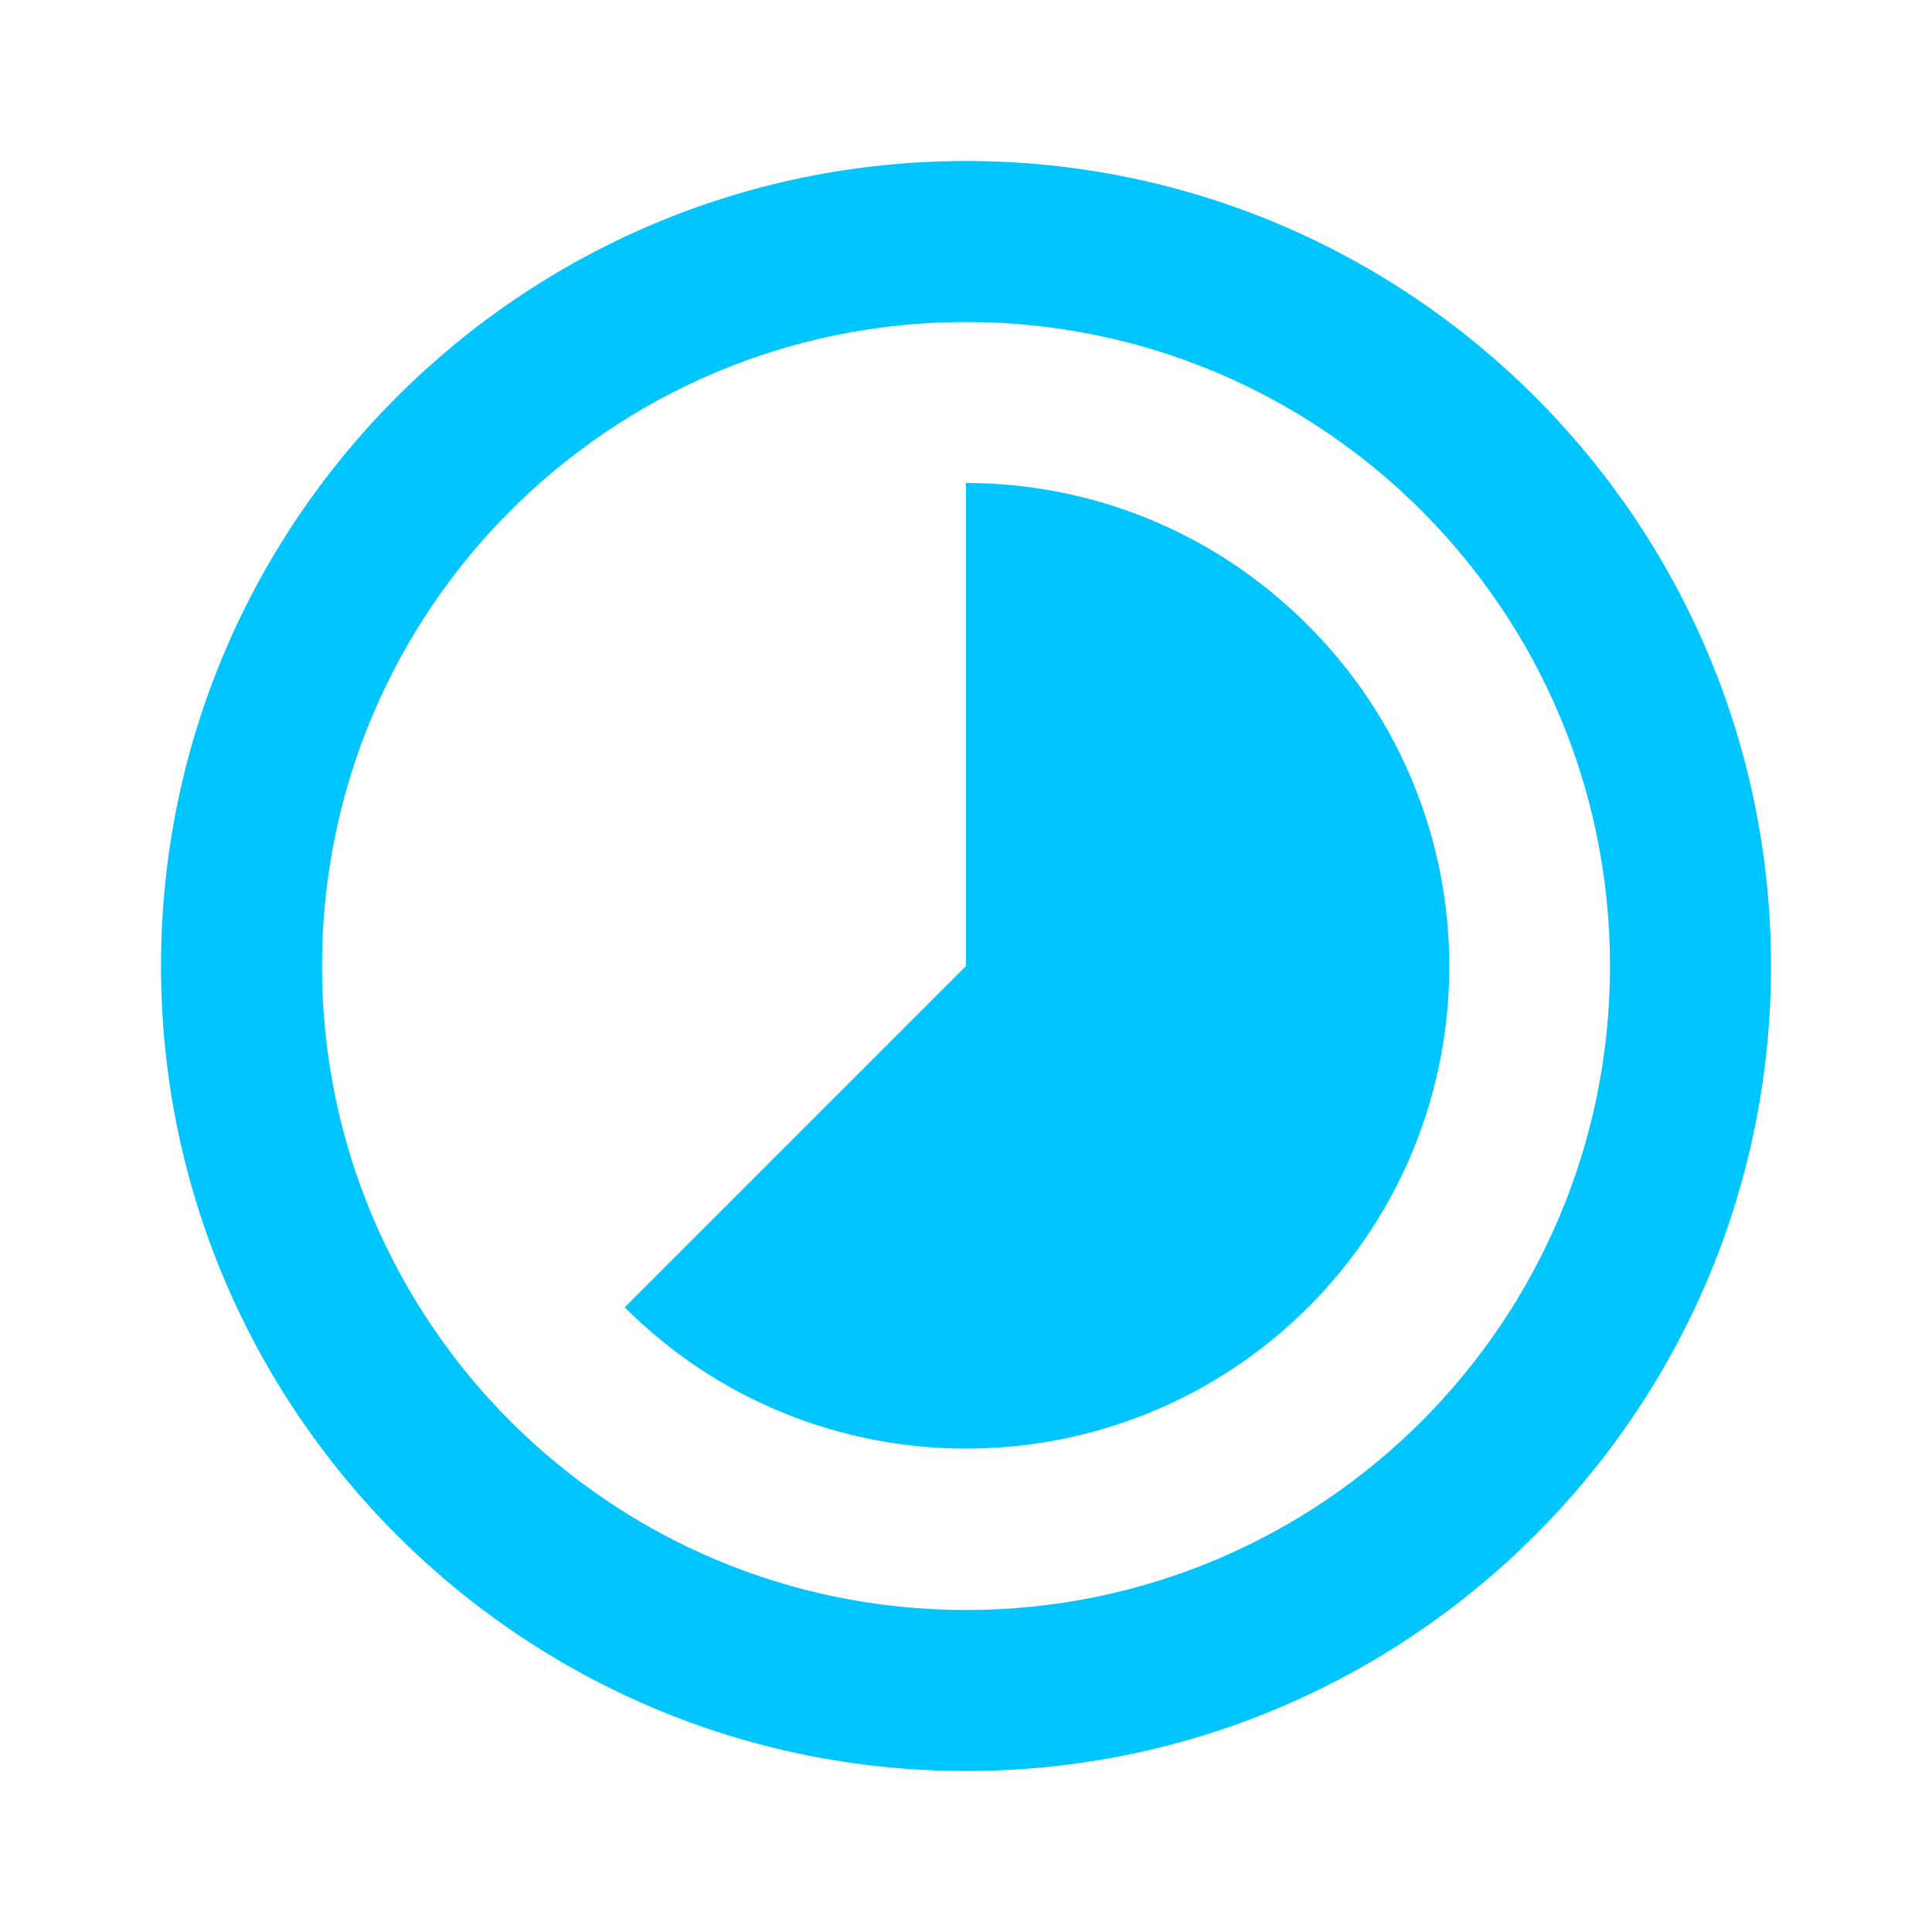
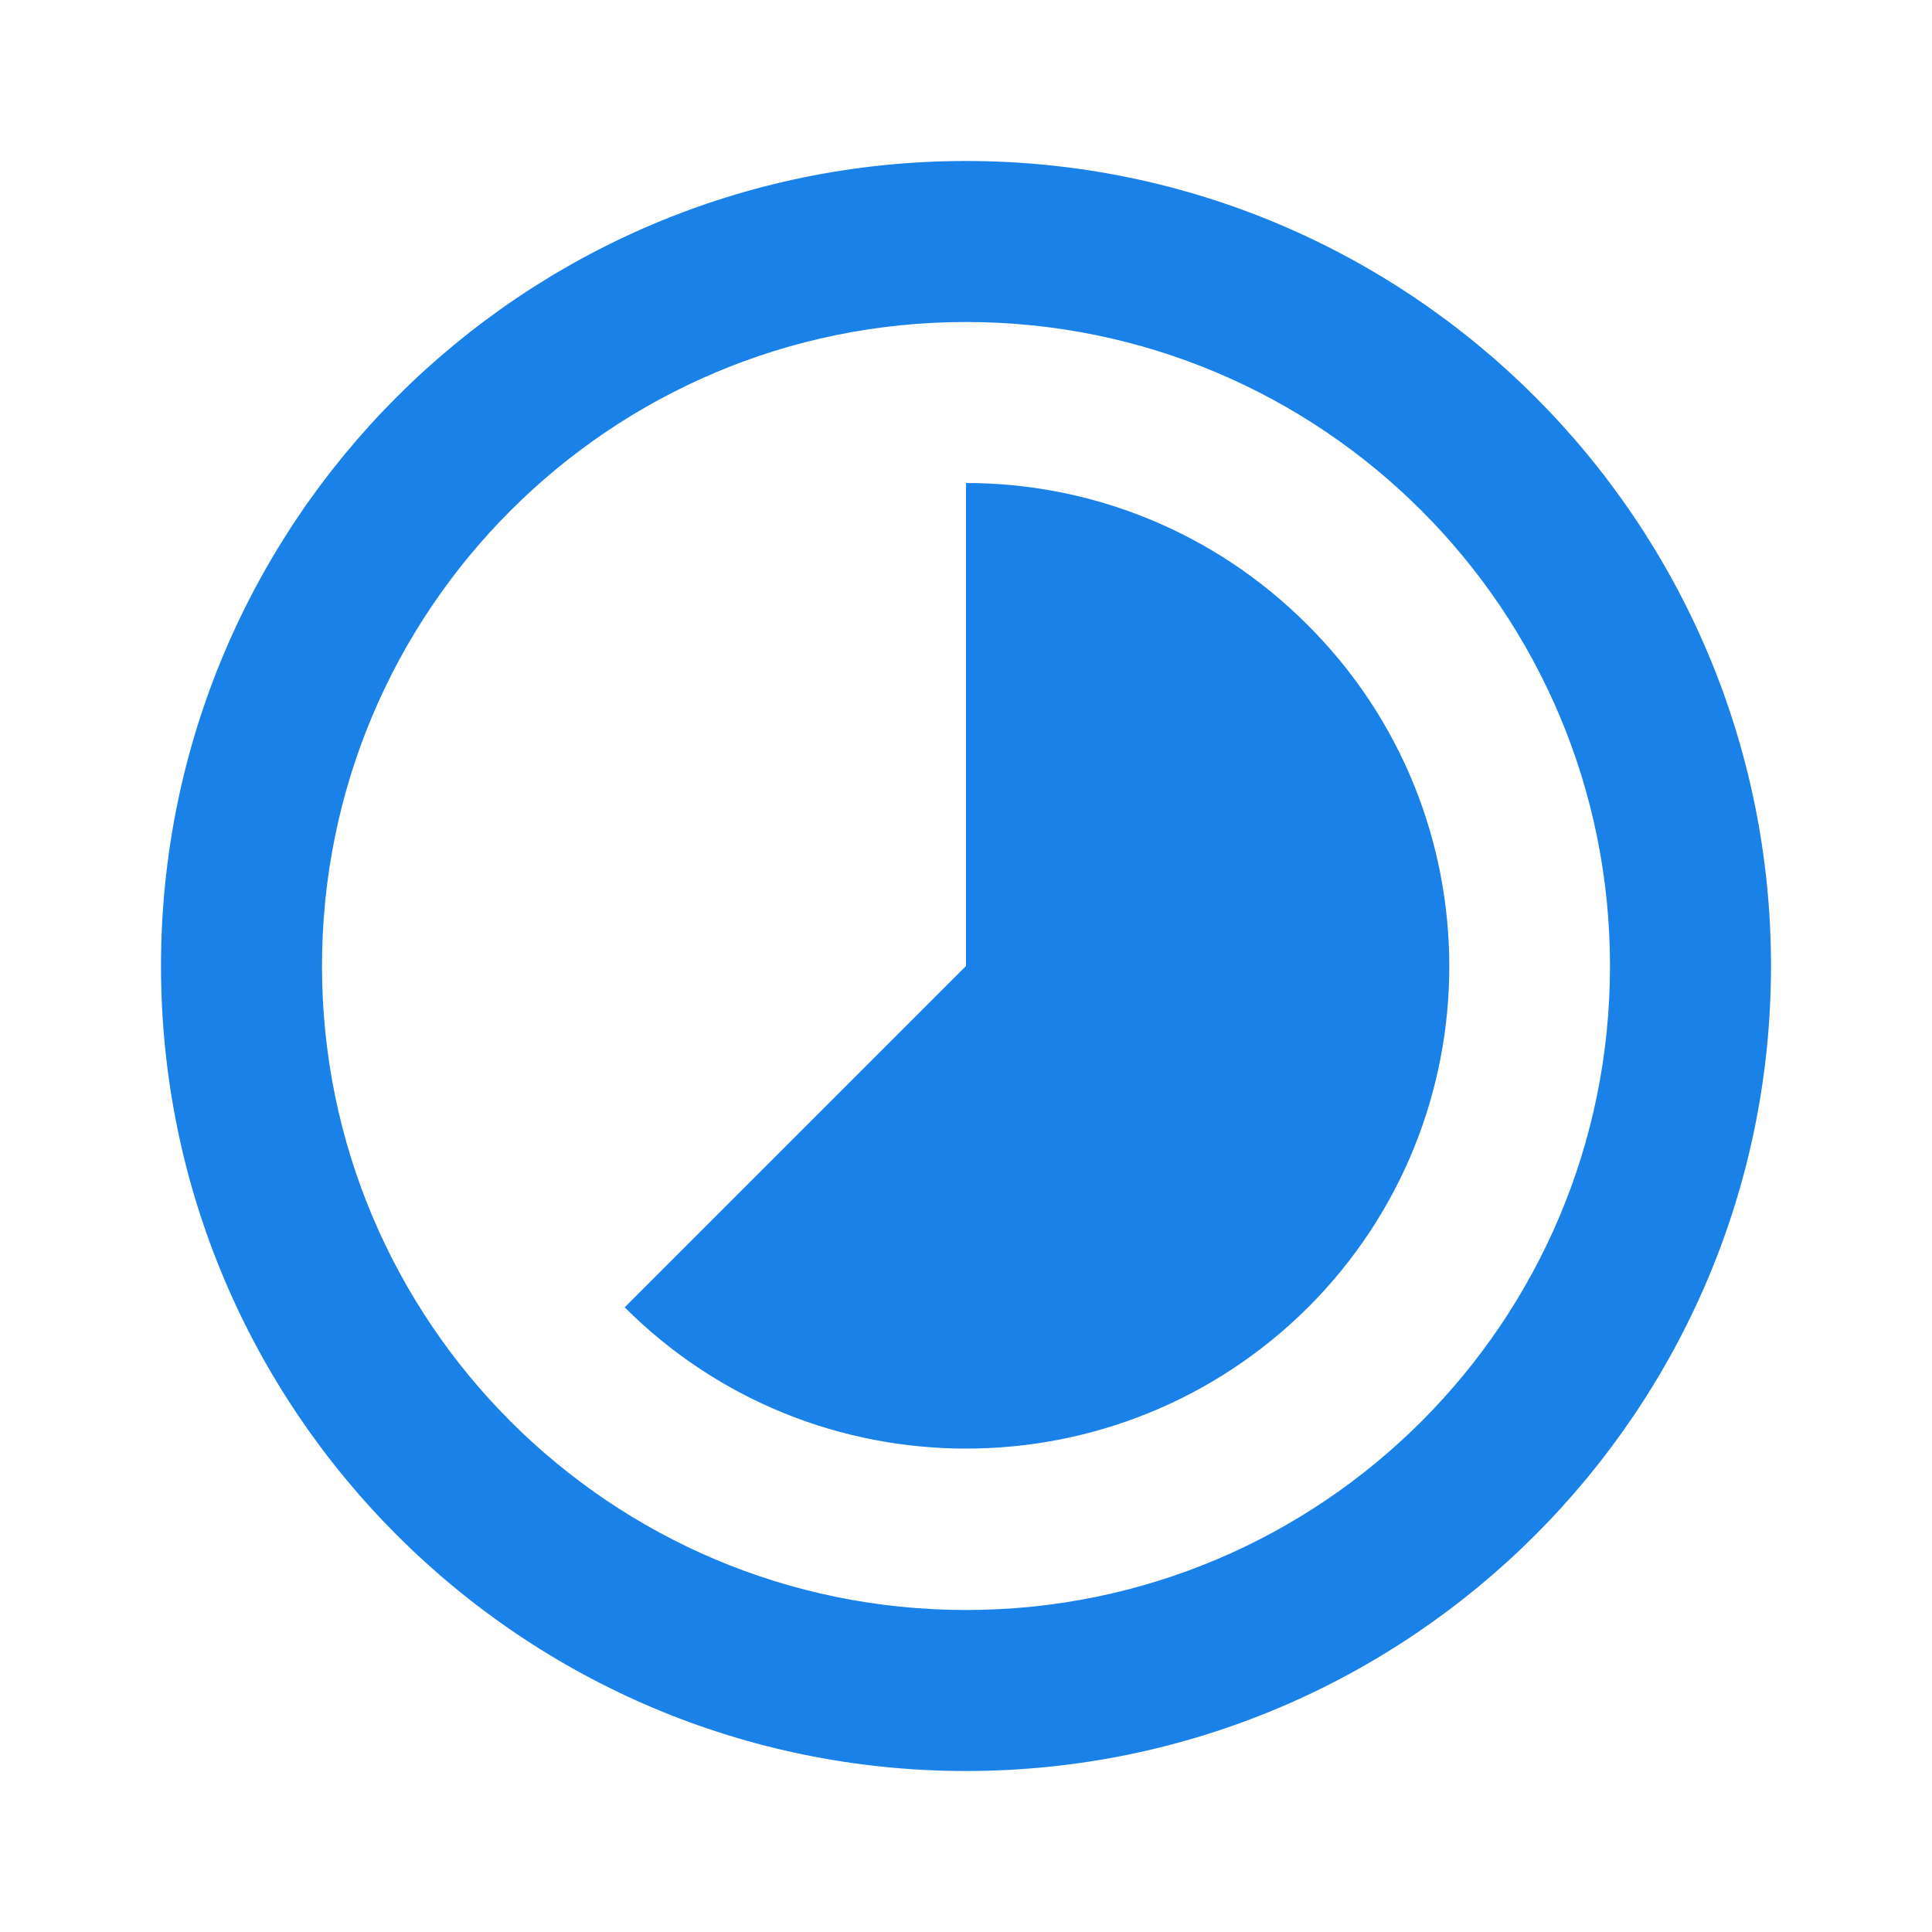
<svg xmlns="http://www.w3.org/2000/svg" width="24" height="24" viewBox="0 0 24 24" fill="none">
-   <g id="timelapse">
-     <path id="Vector" d="M16.24 7.76C15.07 6.59 13.54 6 12 6V12L7.76 16.24C10.1 18.58 13.9 18.58 16.25 16.24C18.59 13.9 18.59 10.1 16.24 7.76ZM12 2C6.48 2 2 6.48 2 12C2 17.52 6.48 22 12 22C17.52 22 22 17.52 22 12C22 6.48 17.52 2 12 2ZM12 20C7.58 20 4 16.42 4 12C4 7.58 7.58 4 12 4C16.42 4 20 7.58 20 12C20 16.42 16.42 20 12 20Z" fill="#00C5FF" />
-   </g>
+   <path d="M16.24 7.76C15.07 6.59 13.54 6 12 6V12L7.76 16.24C10.1 18.58 13.9 18.58 16.25 16.24C18.59 13.9 18.59 10.1 16.24 7.76ZM12 2C6.48 2 2 6.48 2 12C2 17.52 6.48 22 12 22C17.52 22 22 17.52 22 12C22 6.48 17.52 2 12 2ZM12 20C7.58 20 4 16.42 4 12C4 7.58 7.58 4 12 4C16.42 4 20 7.58 20 12C20 16.42 16.42 20 12 20Z" fill="#1A81E8" />
</svg>
